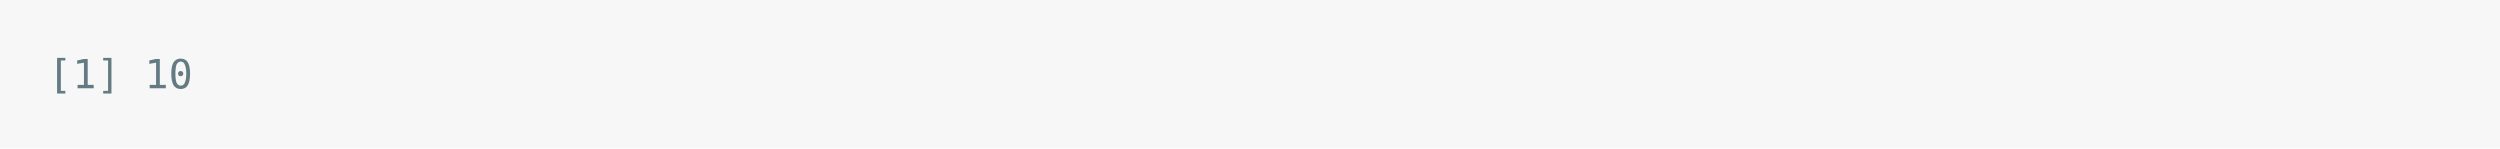
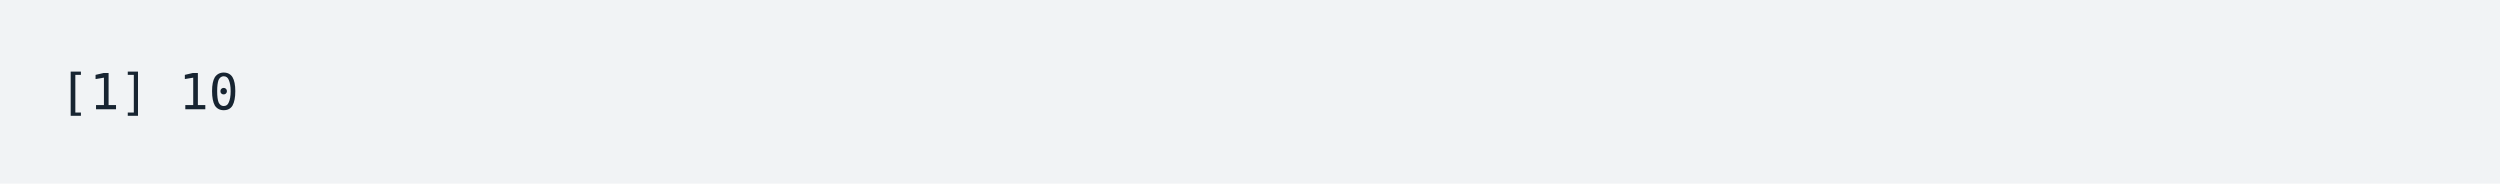
- <svg xmlns="http://www.w3.org/2000/svg" xmlns:xlink="http://www.w3.org/1999/xlink" width="1040" height="61.71">
-   <rect width="1040" height="61.71" rx="0" ry="0" class="a" />
-   <svg height="21.71" viewBox="0 0 100 2.171" width="1000" x="20" y="20">
-     <style>.a{fill:rgb(247,247,247)}.b{font-family:'Fira Code',Monaco,Consolas,Menlo,'Bitstream Vera Sans Mono','Powerline Symbols',monospace}.c{fill:transparent}.d{fill:rgb(101,123,131);white-space:pre}</style>
+ <svg xmlns="http://www.w3.org/2000/svg" xmlns:xlink="http://www.w3.org/1999/xlink" width="840" height="61.71">
+   <rect width="840" height="61.71" rx="0" ry="0" class="a" />
+   <svg height="21.71" viewBox="0 0 80 2.171" width="800" x="20" y="20">
+     <style>.a{fill:rgb(241,243,245)}.b{font-family:'Fira Code',Monaco,Consolas,Menlo,'Bitstream Vera Sans Mono','Powerline Symbols',monospace}.c{fill:transparent}.d{fill:rgb(23,36,49);white-space:pre}</style>
    <g font-family="'Fira Code',Monaco,Consolas,Menlo,'Bitstream Vera Sans Mono','Powerline Symbols',monospace" font-size="1.67" class="b">
      <defs>
        <symbol id="a">
-           <rect height="2" width="100" x="0" y="0" class="c" />
+           <rect height="1" width="80" x="0" y="0" class="c" />
        </symbol>
      </defs>
-       <rect height="2.171" width="100" class="a" />
-       <svg x="0" y="0" width="100">
+       <rect height="2.171" width="80" class="a" />
+       <svg x="0" y="0" width="80">
        <svg x="0">
          <use xlink:href="#a" />
-           <text x="0" y="1.67" class="d">[1]</text>
-           <text x="4.008" y="1.67" class="d">10</text>
+           <text font-size="1.67" x="0" y="1.67" class="d">[1]</text>
+           <text font-size="1.67" x="4.008" y="1.67" class="d">10</text>
        </svg>
      </svg>
    </g>
  </svg>
</svg>
